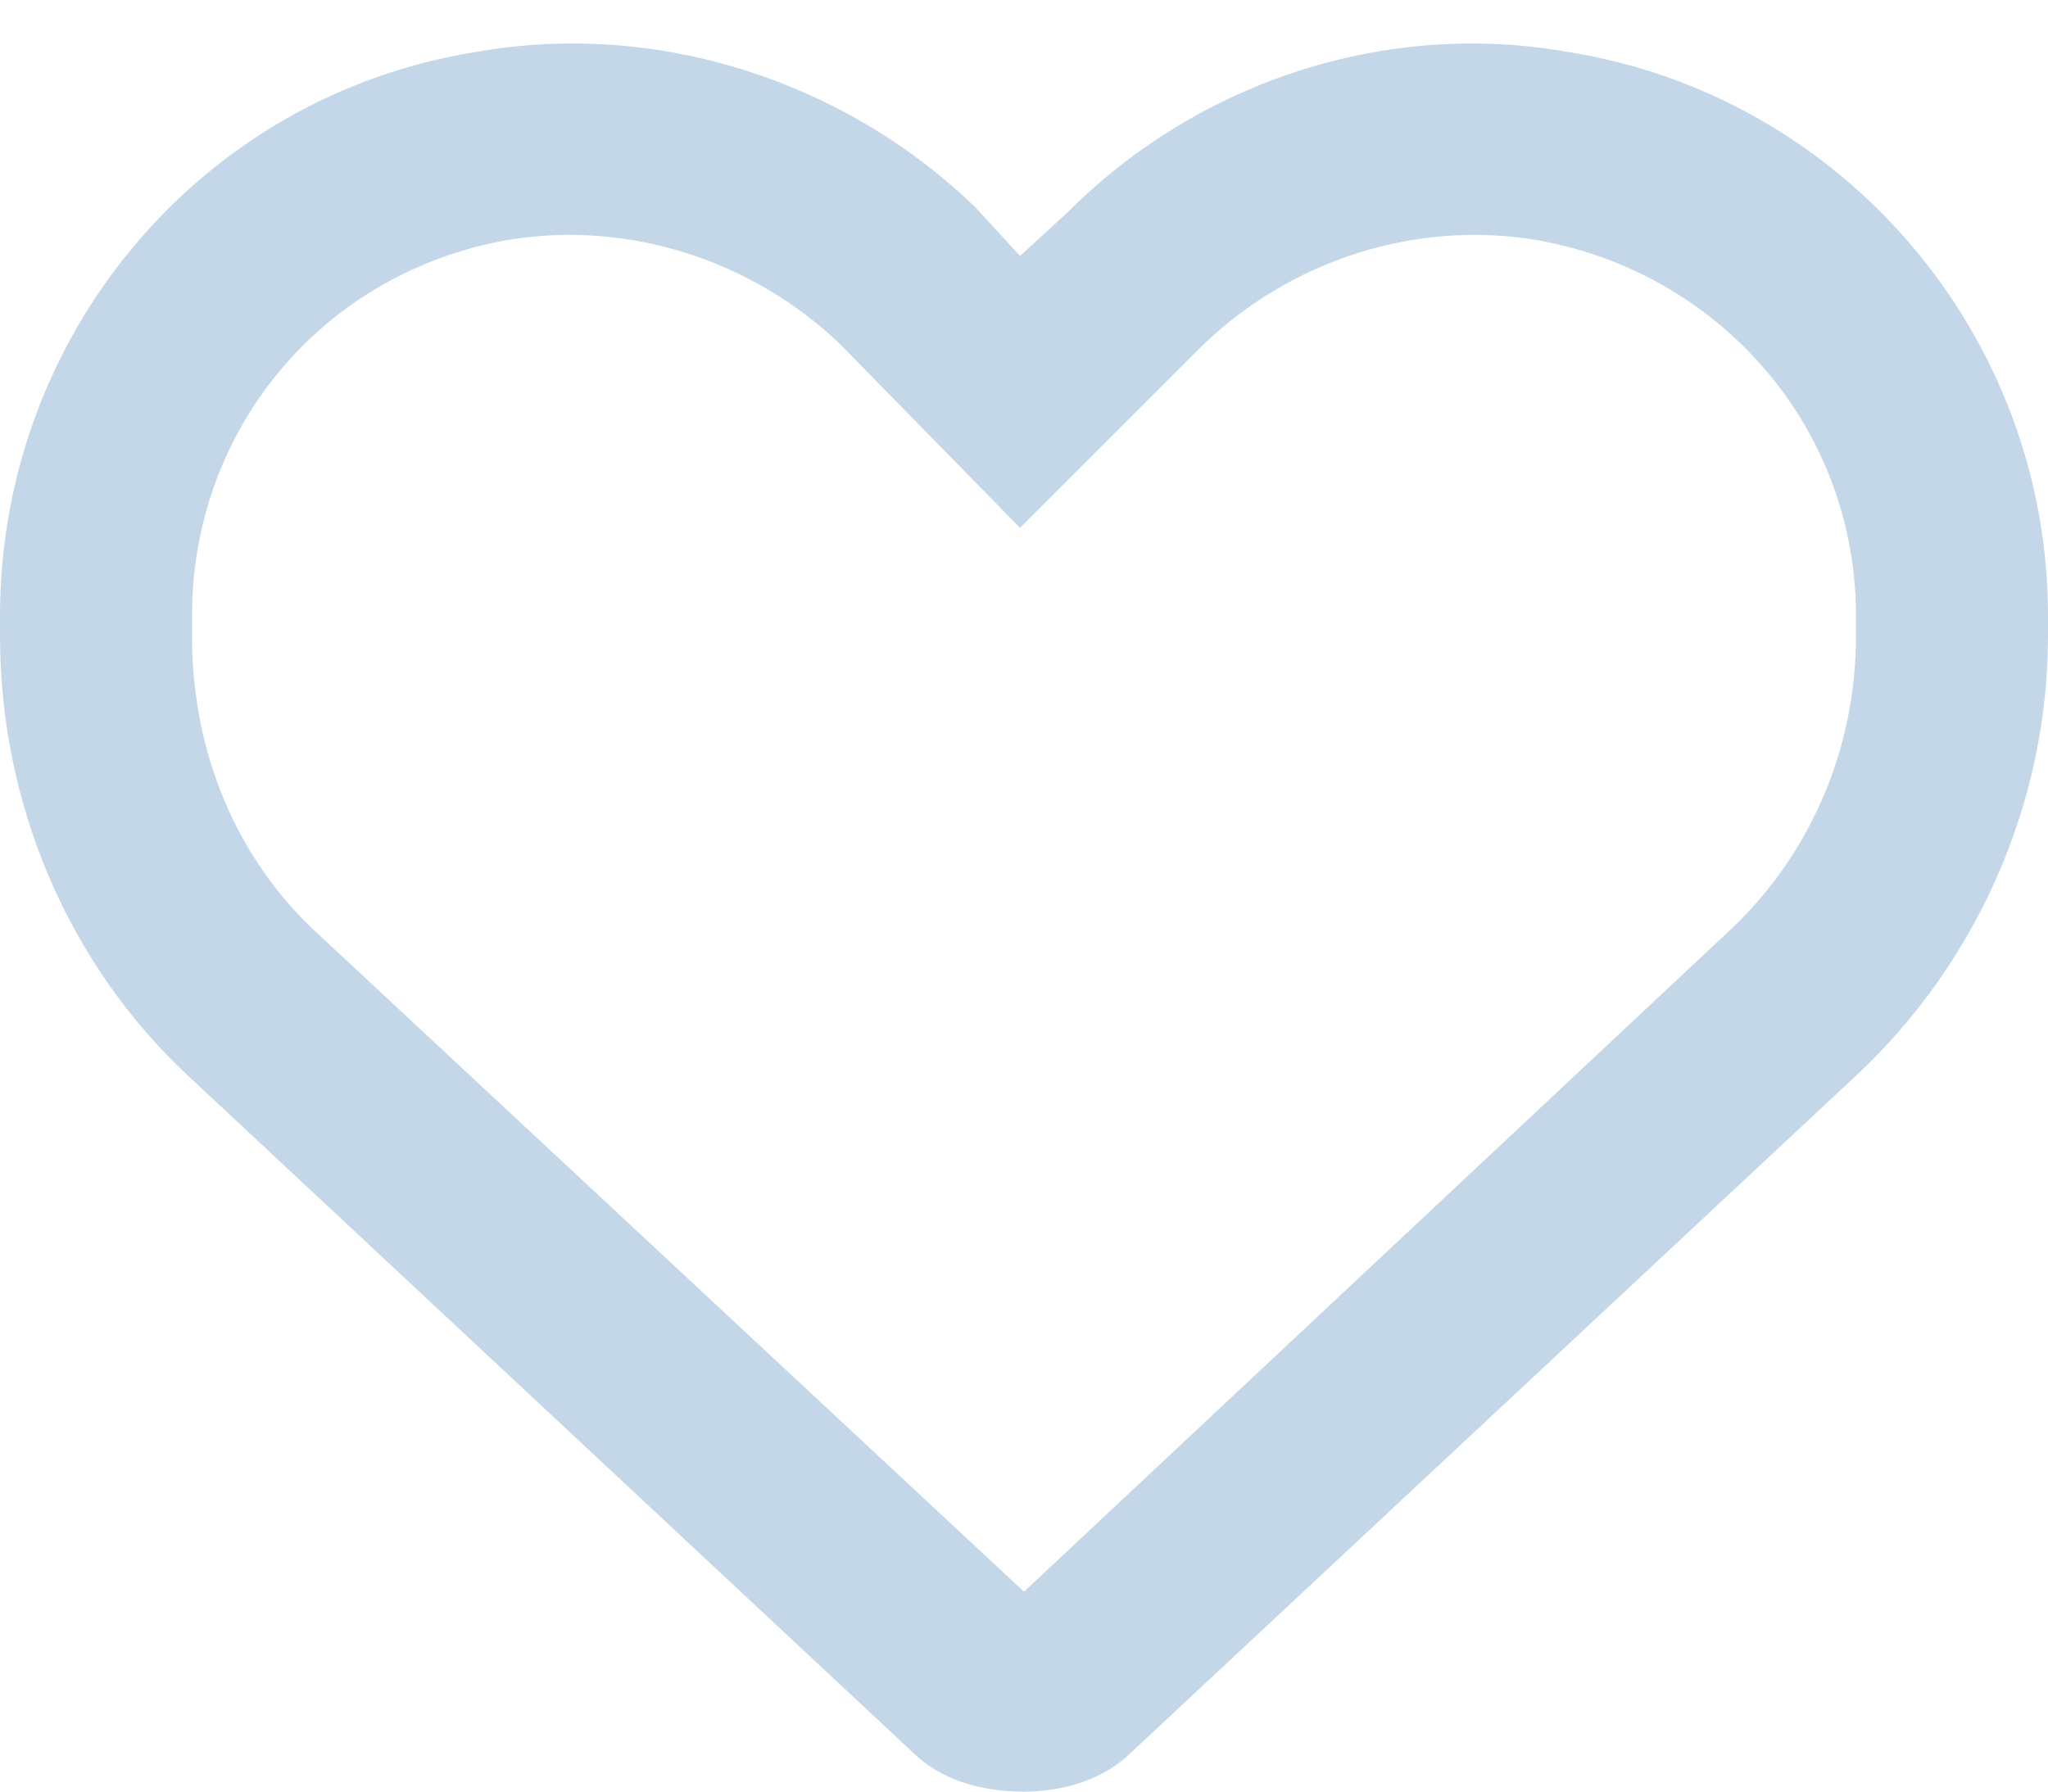
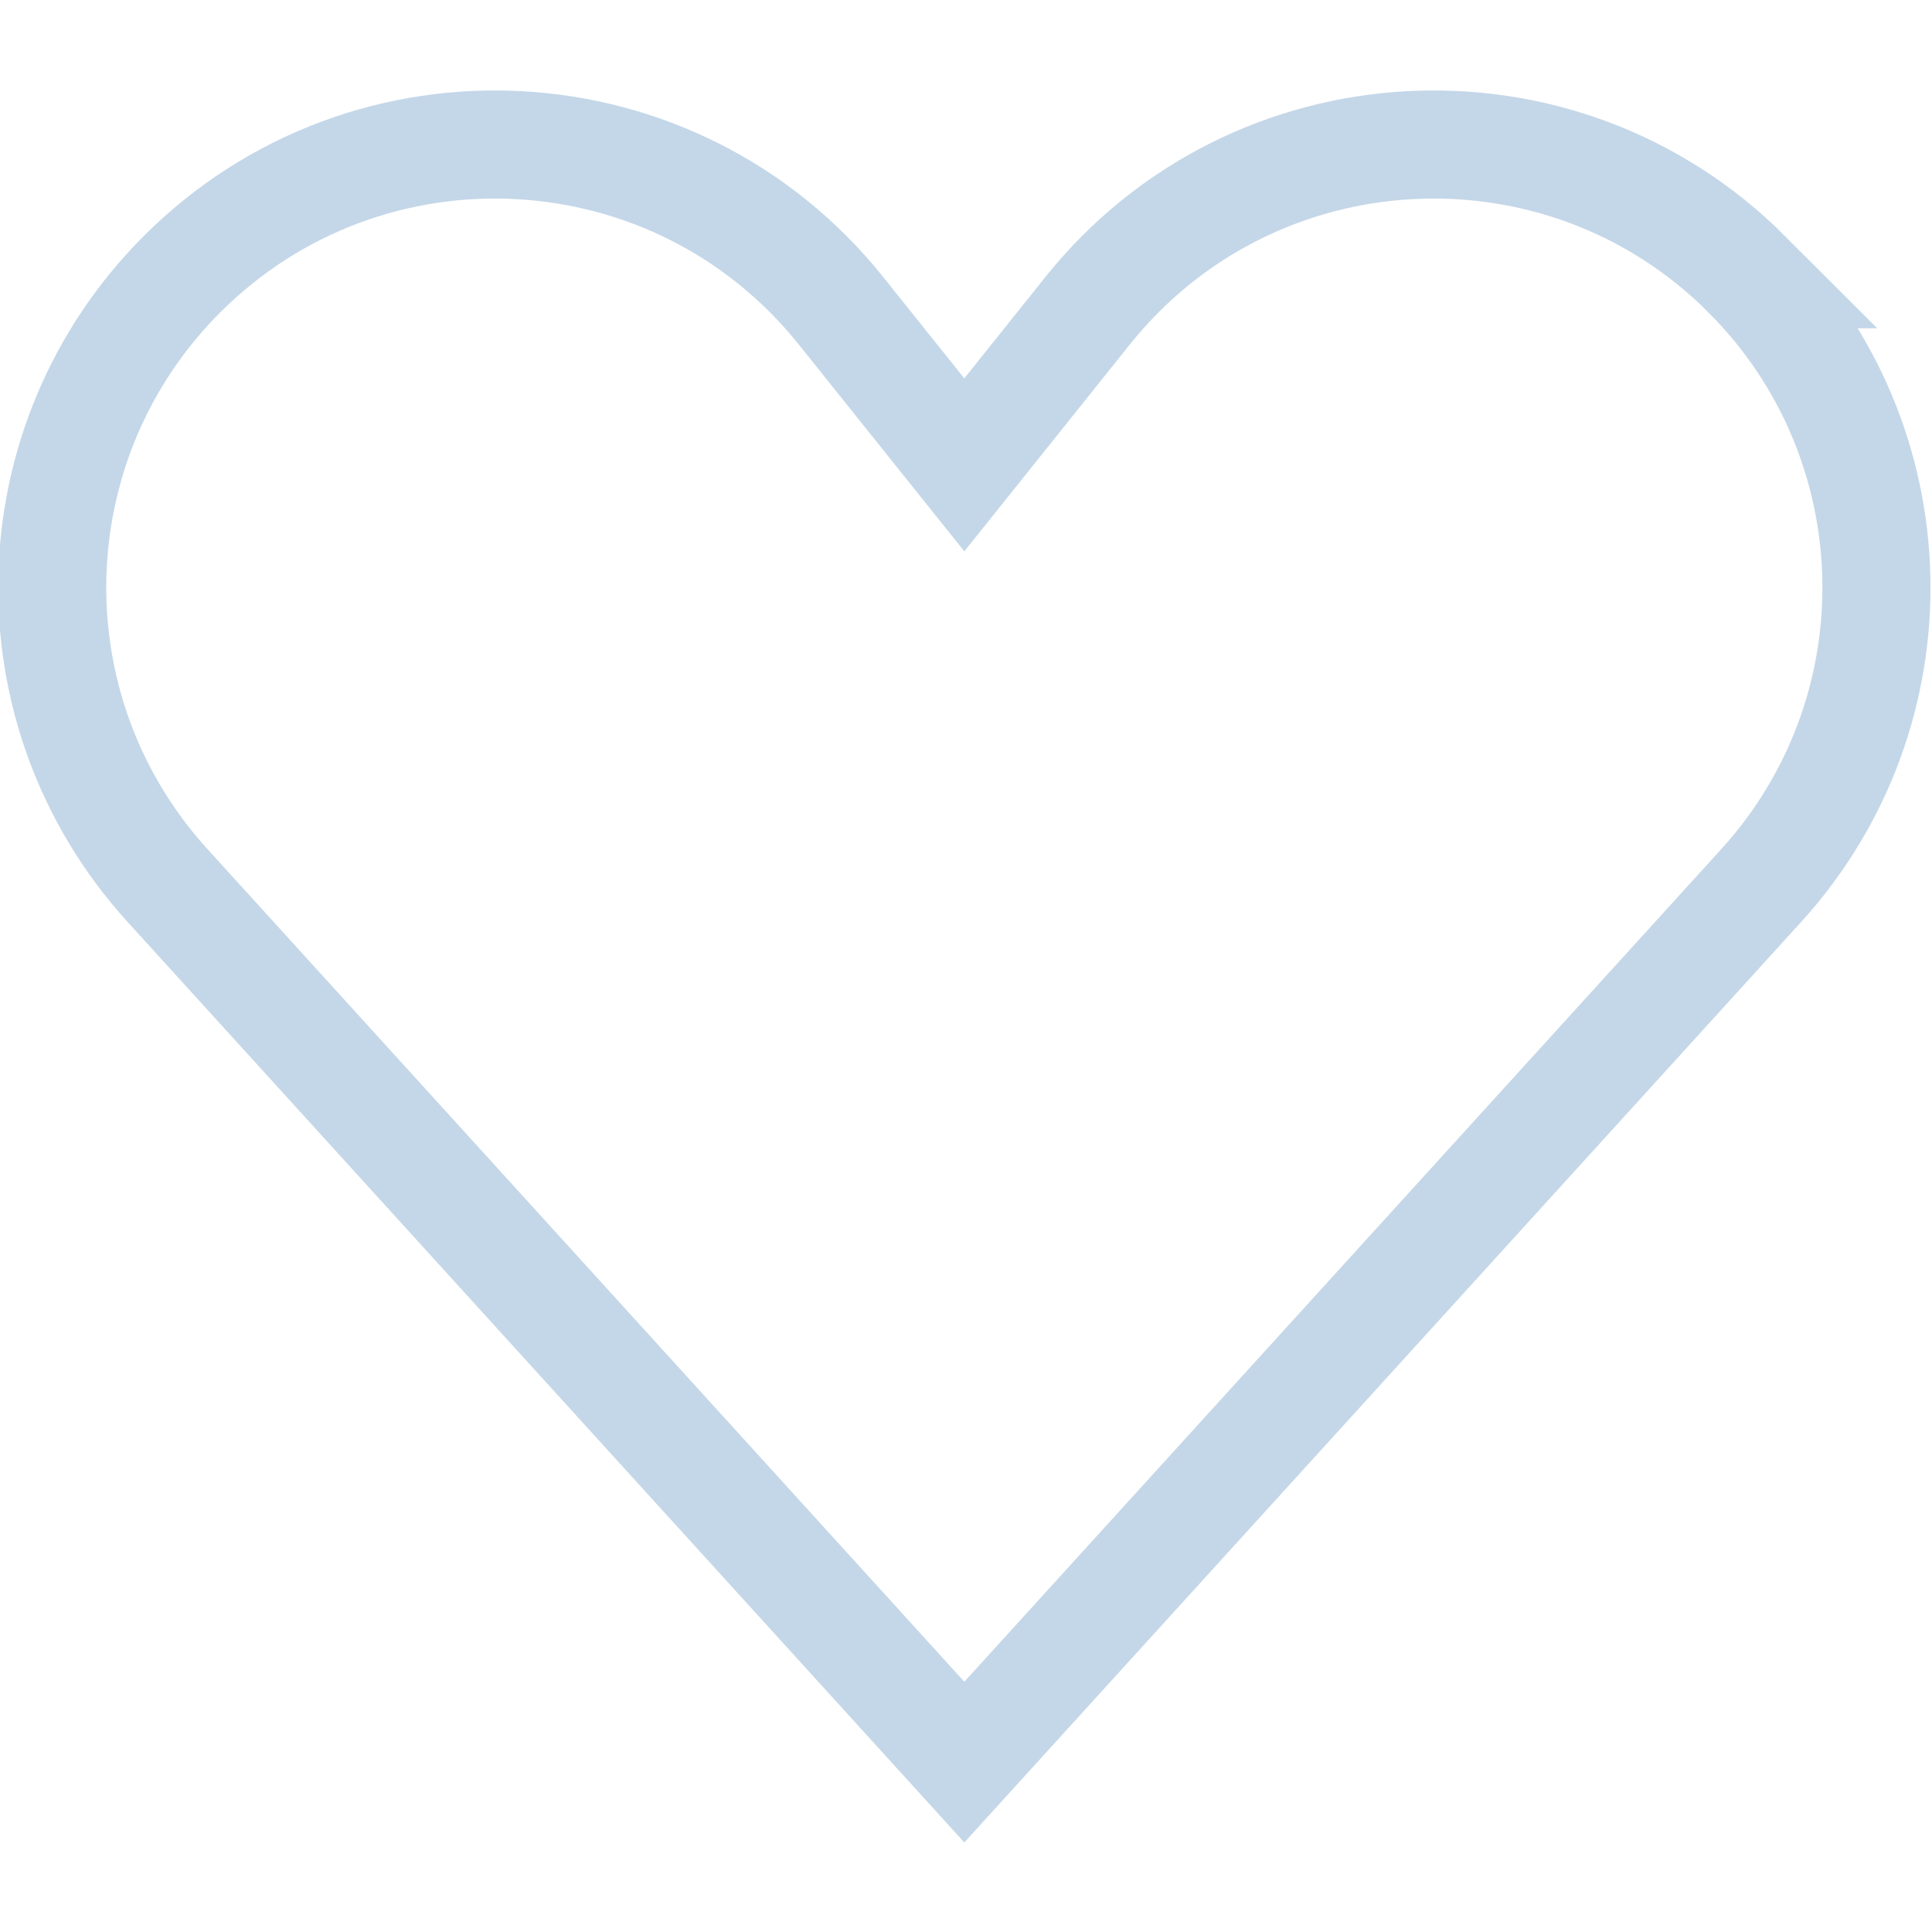
- <svg xmlns="http://www.w3.org/2000/svg" viewBox="0 0 16 14" fill="none">
-   <path d="M7.625 1.625L7.969 2L8.344 1.656C9.375 0.625 10.844 0.156 12.25 0.406C14.406 0.75 16 2.625 16 4.812V4.969C16 6.281 15.438 7.531 14.5 8.406L8.844 13.688C8.625 13.906 8.312 14 8 14C7.656 14 7.344 13.906 7.125 13.688L1.469 8.406C0.531 7.531 0 6.281 0 4.969V4.812C0 2.625 1.562 0.75 3.719 0.406C5.125 0.156 6.594 0.625 7.625 1.625C7.625 1.656 7.594 1.625 7.625 1.625ZM7.969 4.125L6.562 2.688C5.875 2.031 4.906 1.719 3.969 1.875C2.531 2.125 1.5 3.344 1.5 4.812V4.969C1.5 5.875 1.844 6.719 2.5 7.312L8 12.438L13.469 7.312C14.125 6.719 14.5 5.875 14.5 4.969V4.812C14.5 3.344 13.438 2.125 12 1.875C11.062 1.719 10.094 2.031 9.406 2.688L7.969 4.125Z" fill="#C4D7E8" />
+ <svg xmlns="http://www.w3.org/2000/svg" width="800px" height="800px" viewBox="0 0 24 24" fill="none">
+   <g id="Interface / Heart_02" transform="matrix(1.34292,0,0,1.34292,-4.135804,-4.969036)">
+     <path id="Vector" d="m 19.237,6.237 c 1.547,1.547 1.606,4.035 0.135,5.654 l -7.372,8.109 -7.371,-8.109 C 3.157,10.273 3.216,7.784 4.763,6.237 6.49,4.51 9.334,4.668 10.859,6.575 L 12,8 13.14,6.575 c 1.526,-1.907 4.371,-2.065 6.098,-0.338 z" stroke="#c4d7e8" stroke-width="1" />
+   </g>
</svg>
